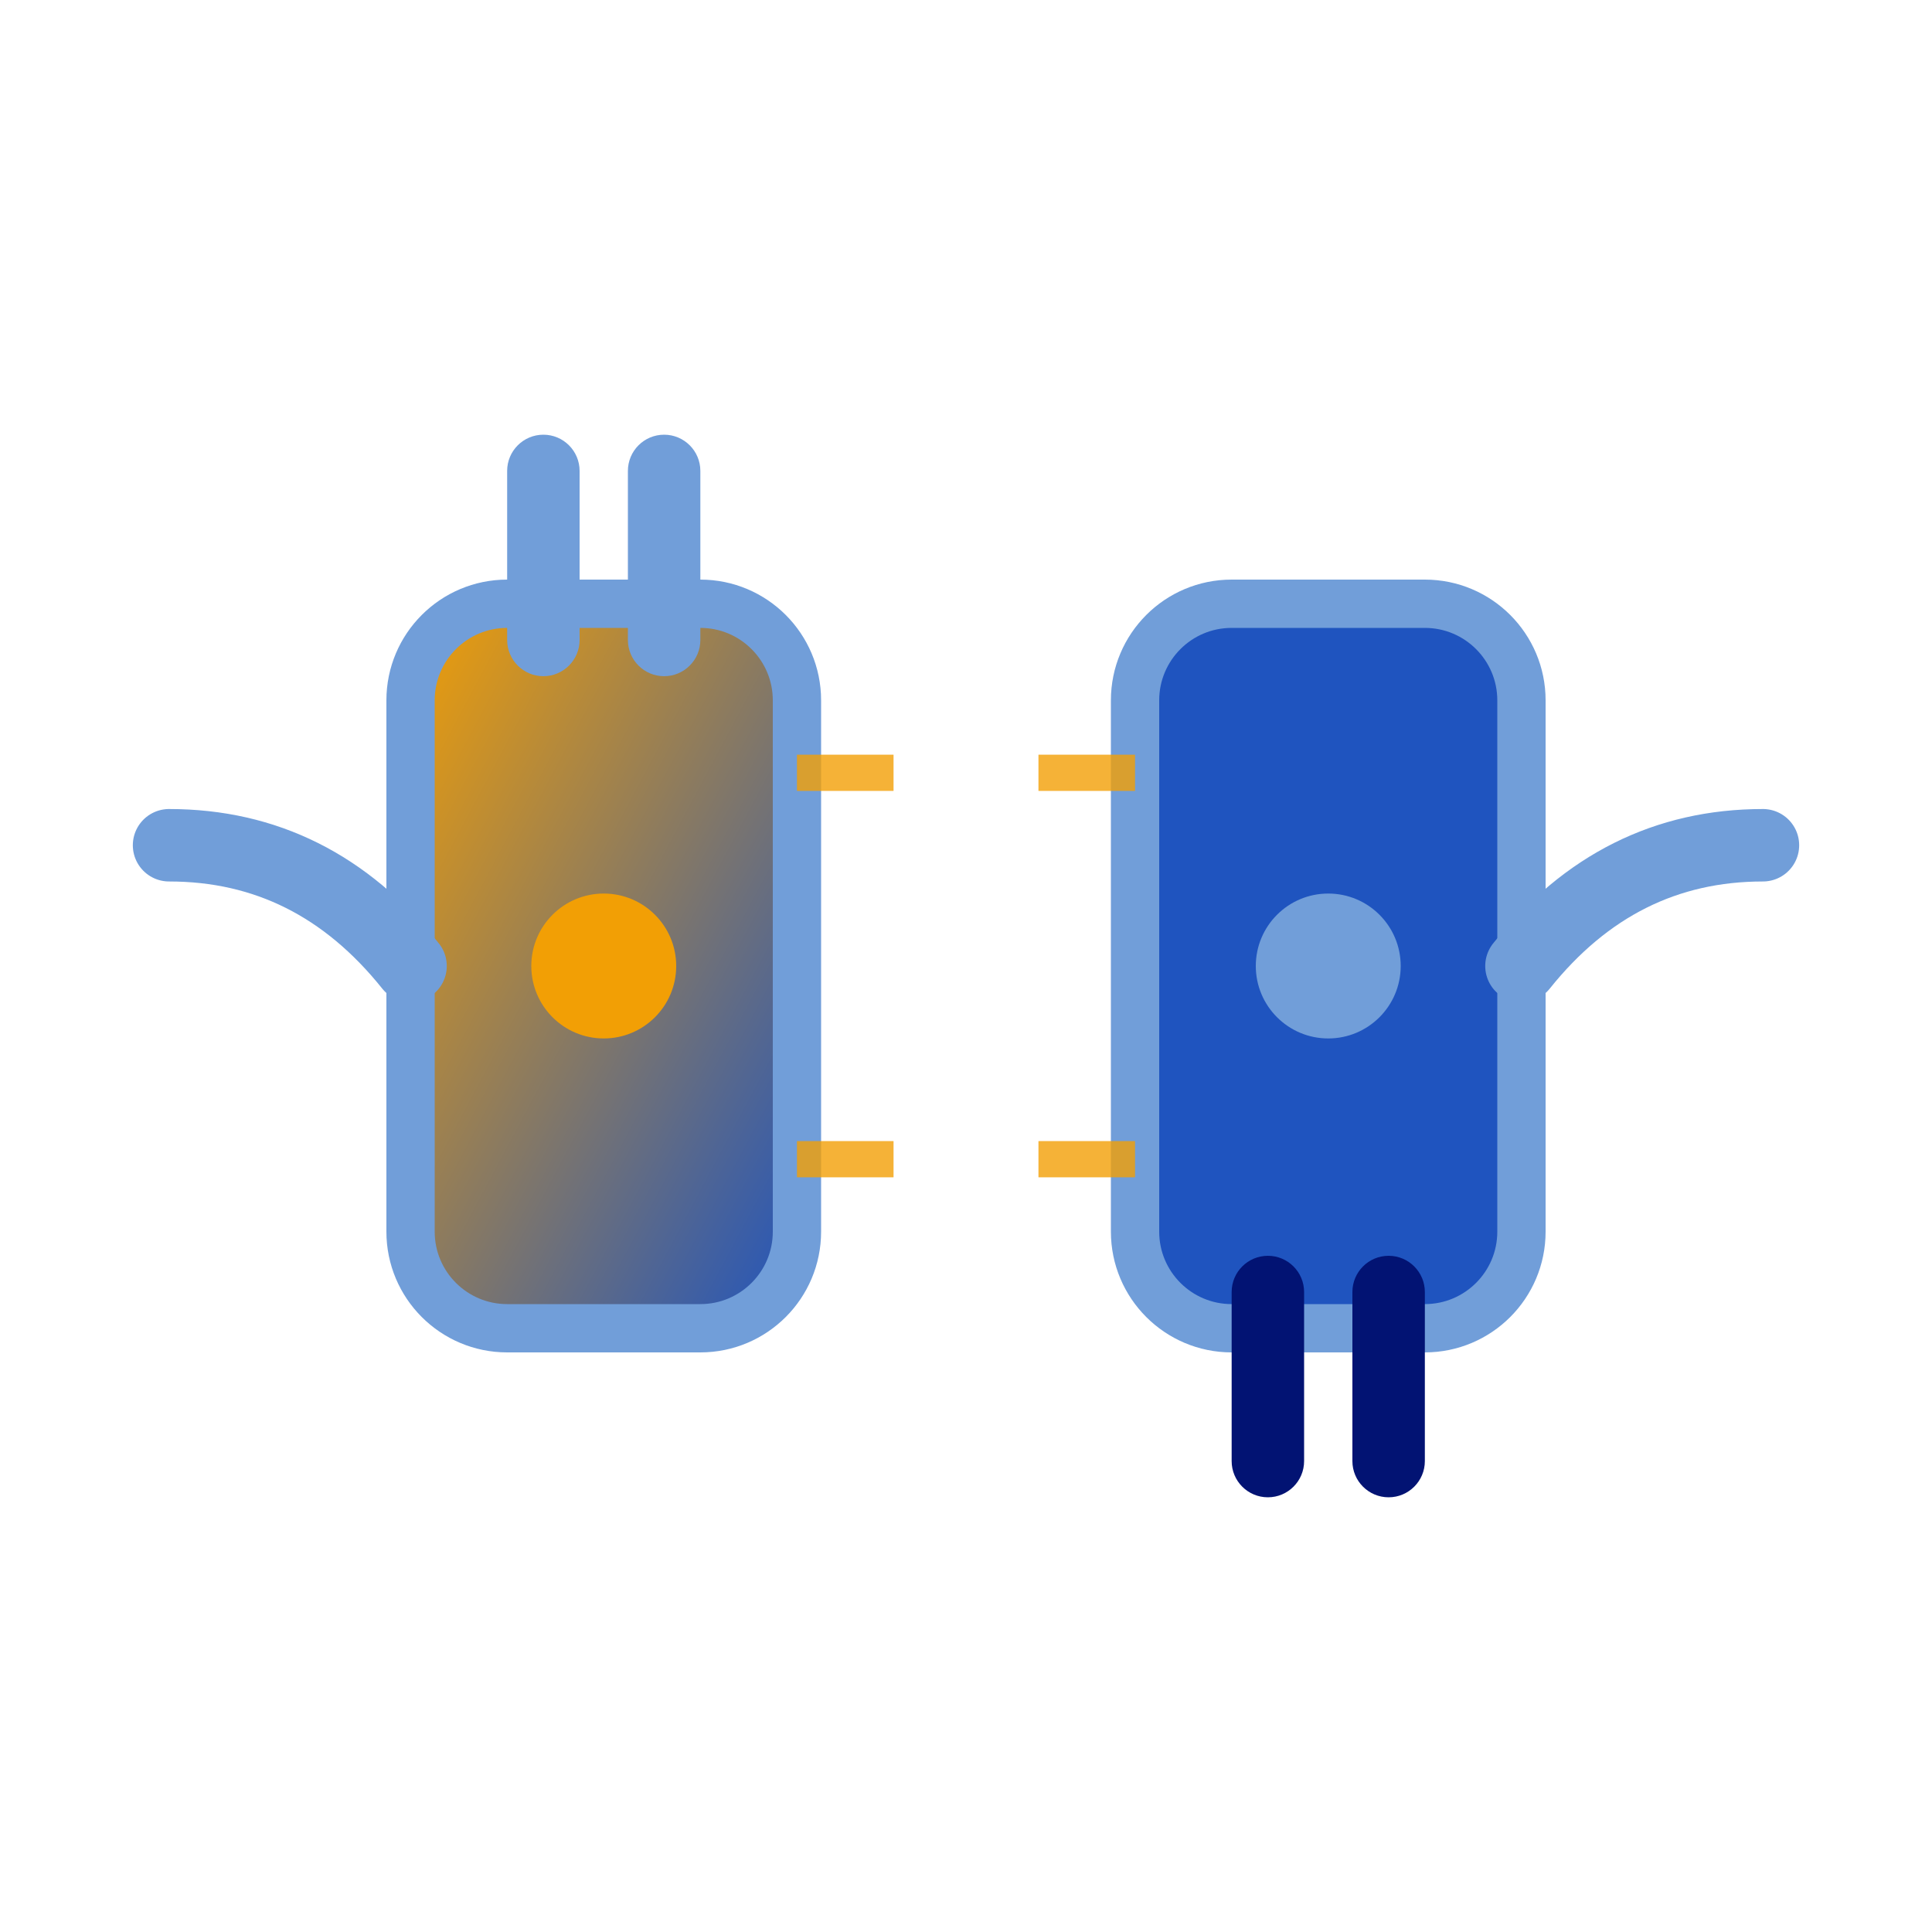
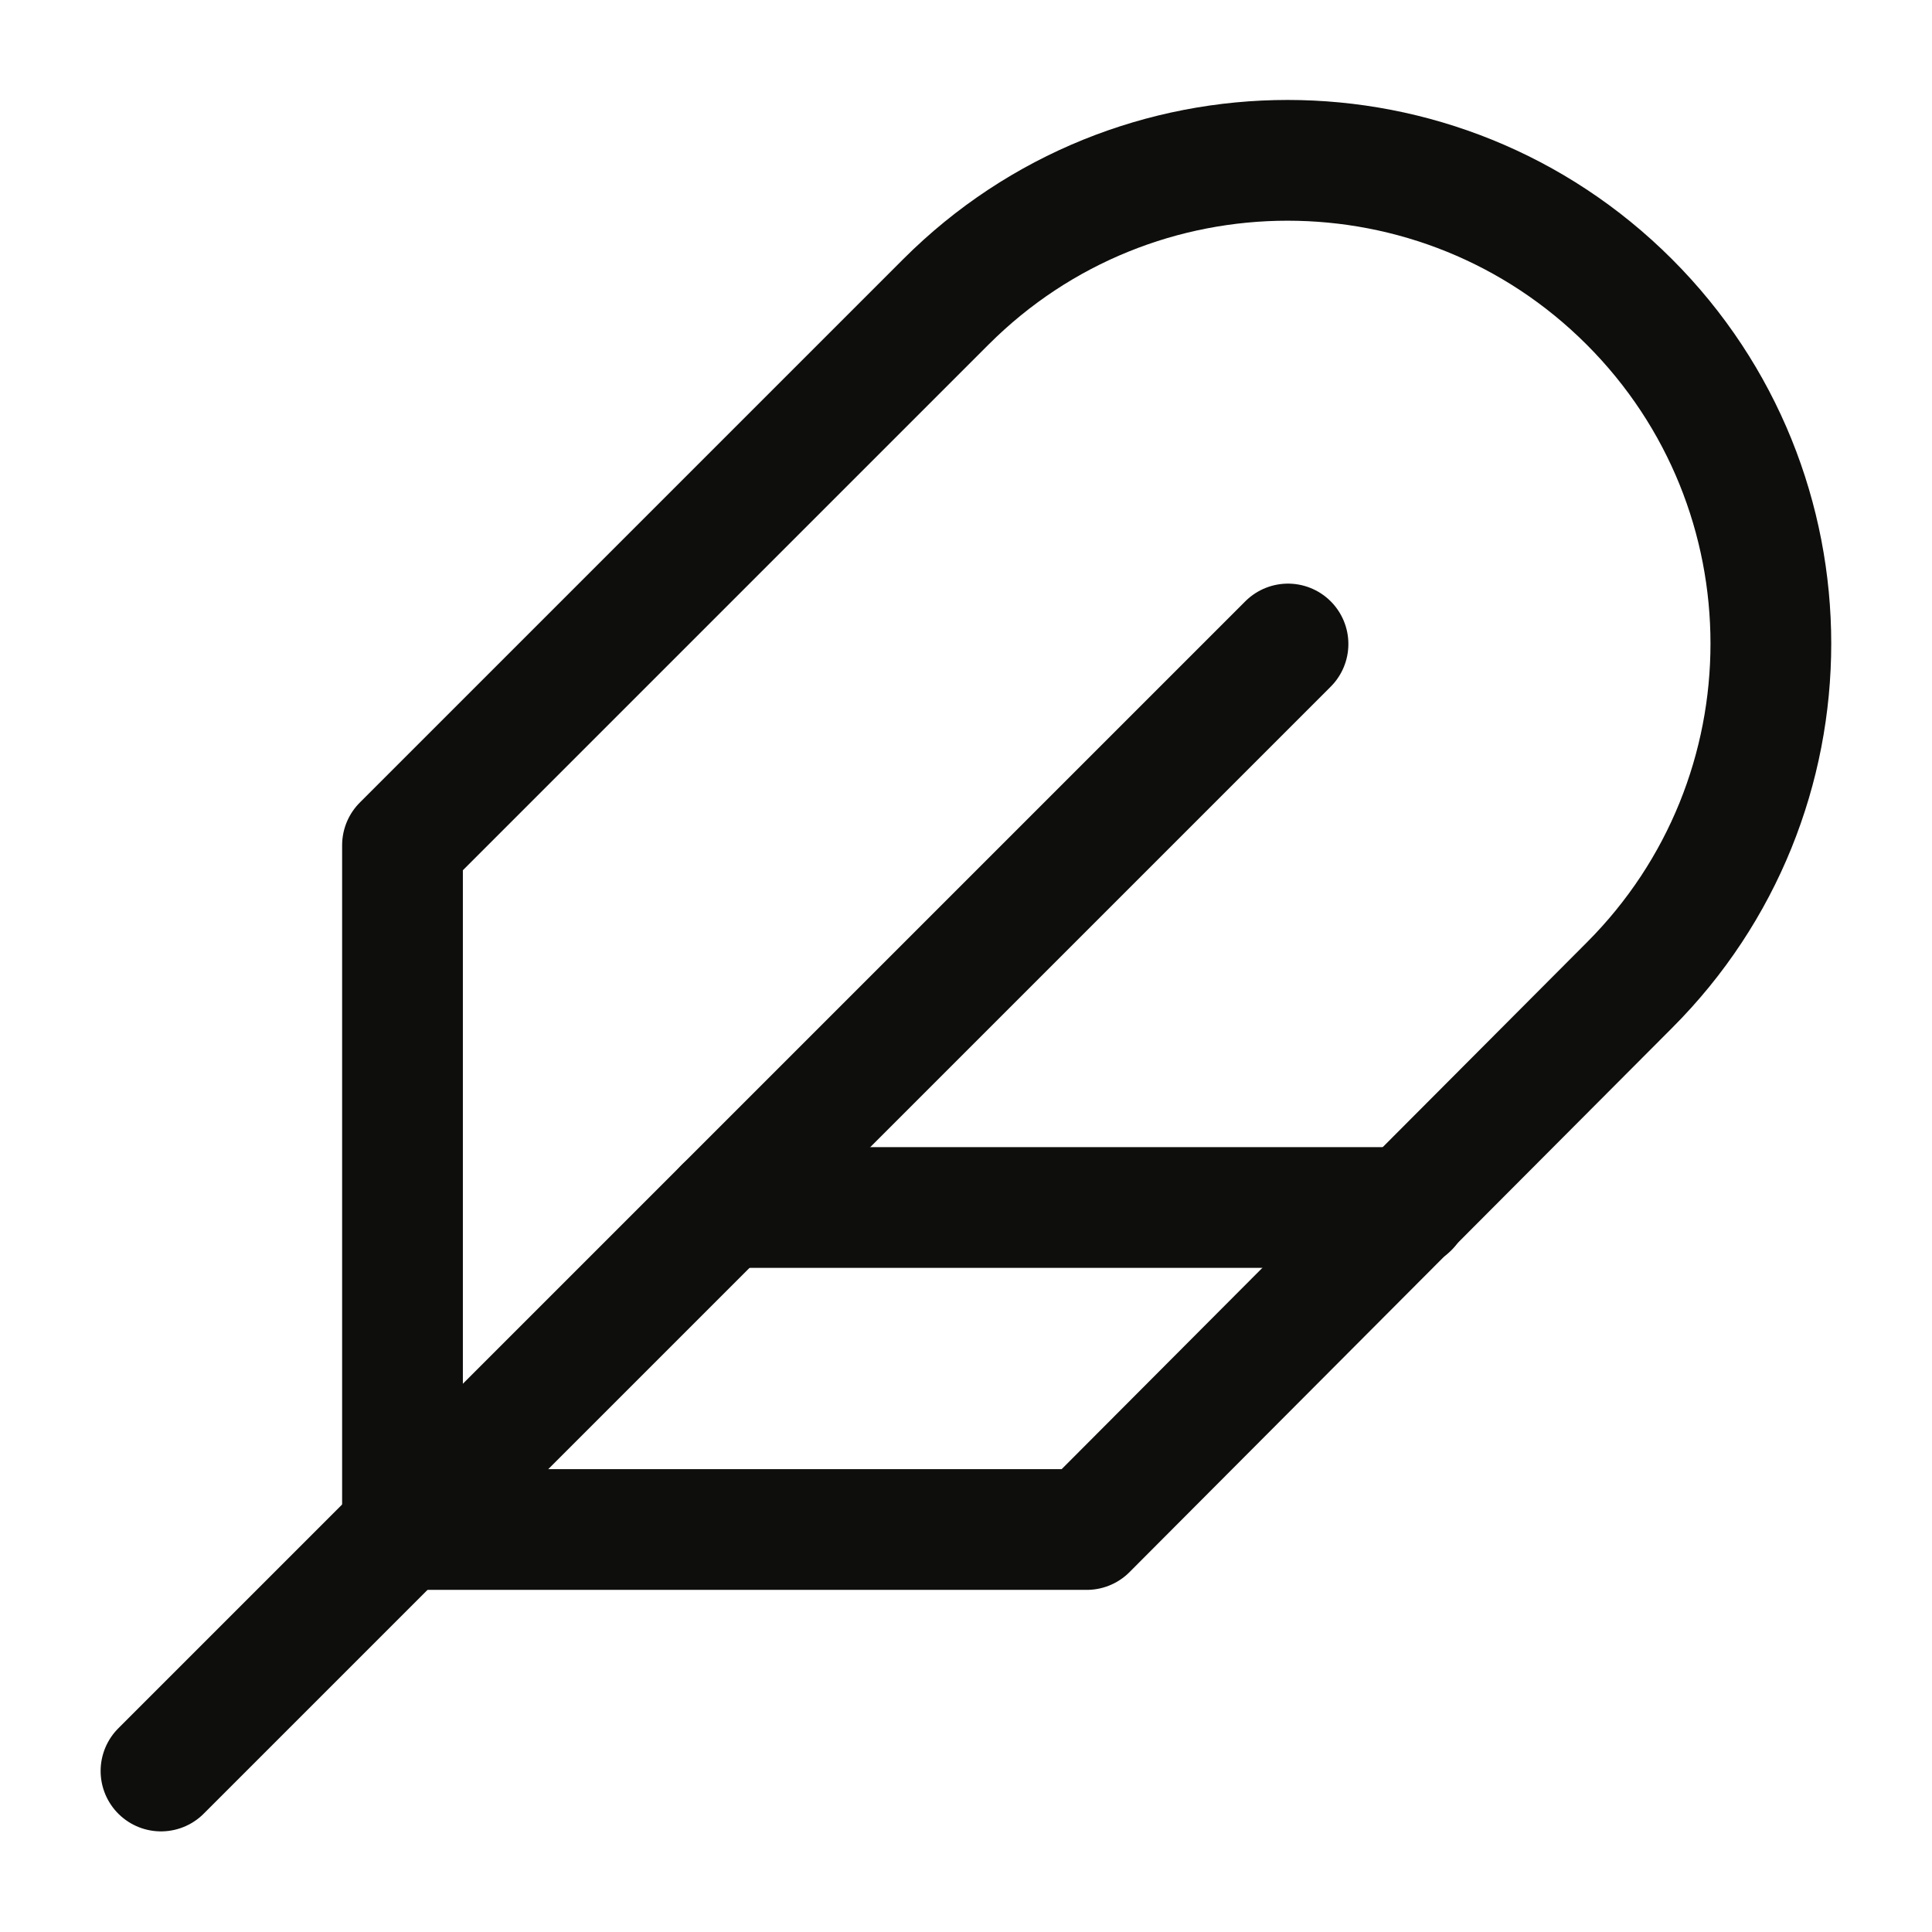
- <svg xmlns="http://www.w3.org/2000/svg" viewBox="0 0 80 80">
-   <defs>
-     <linearGradient id="plugGradient" x1="0%" y1="0%" x2="100%" y2="100%">
-       <stop offset="0%" style="stop-color:#F29F05;stop-opacity:1" />
-       <stop offset="100%" style="stop-color:#1F54BF;stop-opacity:1" />
-     </linearGradient>
-   </defs>
-   <g transform="translate(40, 40)">
-     <g transform="translate(-15, 0)">
-       <rect x="-8" y="-15" width="16" height="30" rx="4" fill="url(#plugGradient)" stroke="#719ED9" stroke-width="2" />
-       <rect x="-4" y="-22" width="3" height="10" rx="1.5" fill="#719ED9" />
-       <rect x="1" y="-22" width="3" height="10" rx="1.5" fill="#719ED9" />
-       <circle cx="0" cy="0" r="3" fill="#F29F05">
-         <animate attributeName="opacity" values="0.4;1;0.4" dur="2s" repeatCount="indefinite" />
-       </circle>
-       <path d="M -8,0 Q -12,-5 -18,-5" fill="none" stroke="#719ED9" stroke-width="3" stroke-linecap="round" />
-     </g>
-     <g transform="translate(15, 0)">
-       <rect x="-8" y="-15" width="16" height="30" rx="4" fill="#1F54BF" stroke="#719ED9" stroke-width="2" />
-       <rect x="-4" y="12" width="3" height="10" rx="1.5" fill="#021373" />
-       <rect x="1" y="12" width="3" height="10" rx="1.5" fill="#021373" />
-       <circle cx="0" cy="0" r="3" fill="#719ED9">
-         <animate attributeName="opacity" values="0.4;1;0.4" dur="2s" begin="1s" repeatCount="indefinite" />
-       </circle>
-       <path d="M 8,0 Q 12,-5 18,-5" fill="none" stroke="#719ED9" stroke-width="3" stroke-linecap="round" />
-     </g>
-     <g opacity="0.8">
-       <line x1="-7" y1="-8" x2="-3" y2="-8" stroke="#F29F05" stroke-width="1.5">
-         <animate attributeName="opacity" values="0;1;0" dur="0.5s" repeatCount="indefinite" />
-       </line>
-       <line x1="3" y1="-8" x2="7" y2="-8" stroke="#F29F05" stroke-width="1.5">
-         <animate attributeName="opacity" values="0;1;0" dur="0.5s" begin="0.25s" repeatCount="indefinite" />
-       </line>
-       <line x1="-7" y1="8" x2="-3" y2="8" stroke="#F29F05" stroke-width="1.5">
-         <animate attributeName="opacity" values="0;1;0" dur="0.5s" begin="0.1s" repeatCount="indefinite" />
-       </line>
-       <line x1="3" y1="8" x2="7" y2="8" stroke="#F29F05" stroke-width="1.5">
-         <animate attributeName="opacity" values="0;1;0" dur="0.5s" begin="0.35s" repeatCount="indefinite" />
-       </line>
-     </g>
-   </g>
+ <svg xmlns="http://www.w3.org/2000/svg" viewBox="0 0 24 24" fill="none" stroke="#0e0e0c" stroke-width="1.5" stroke-linecap="round" stroke-linejoin="round">
+   <path d="M20.24 12.24a6 6 0 0 0-8.49-8.49L5 10.5V19h8.5z" />
+   <line x1="16" y1="8" x2="2" y2="22" />
+   <line x1="17.5" y1="15" x2="9" y2="15" />
</svg>
